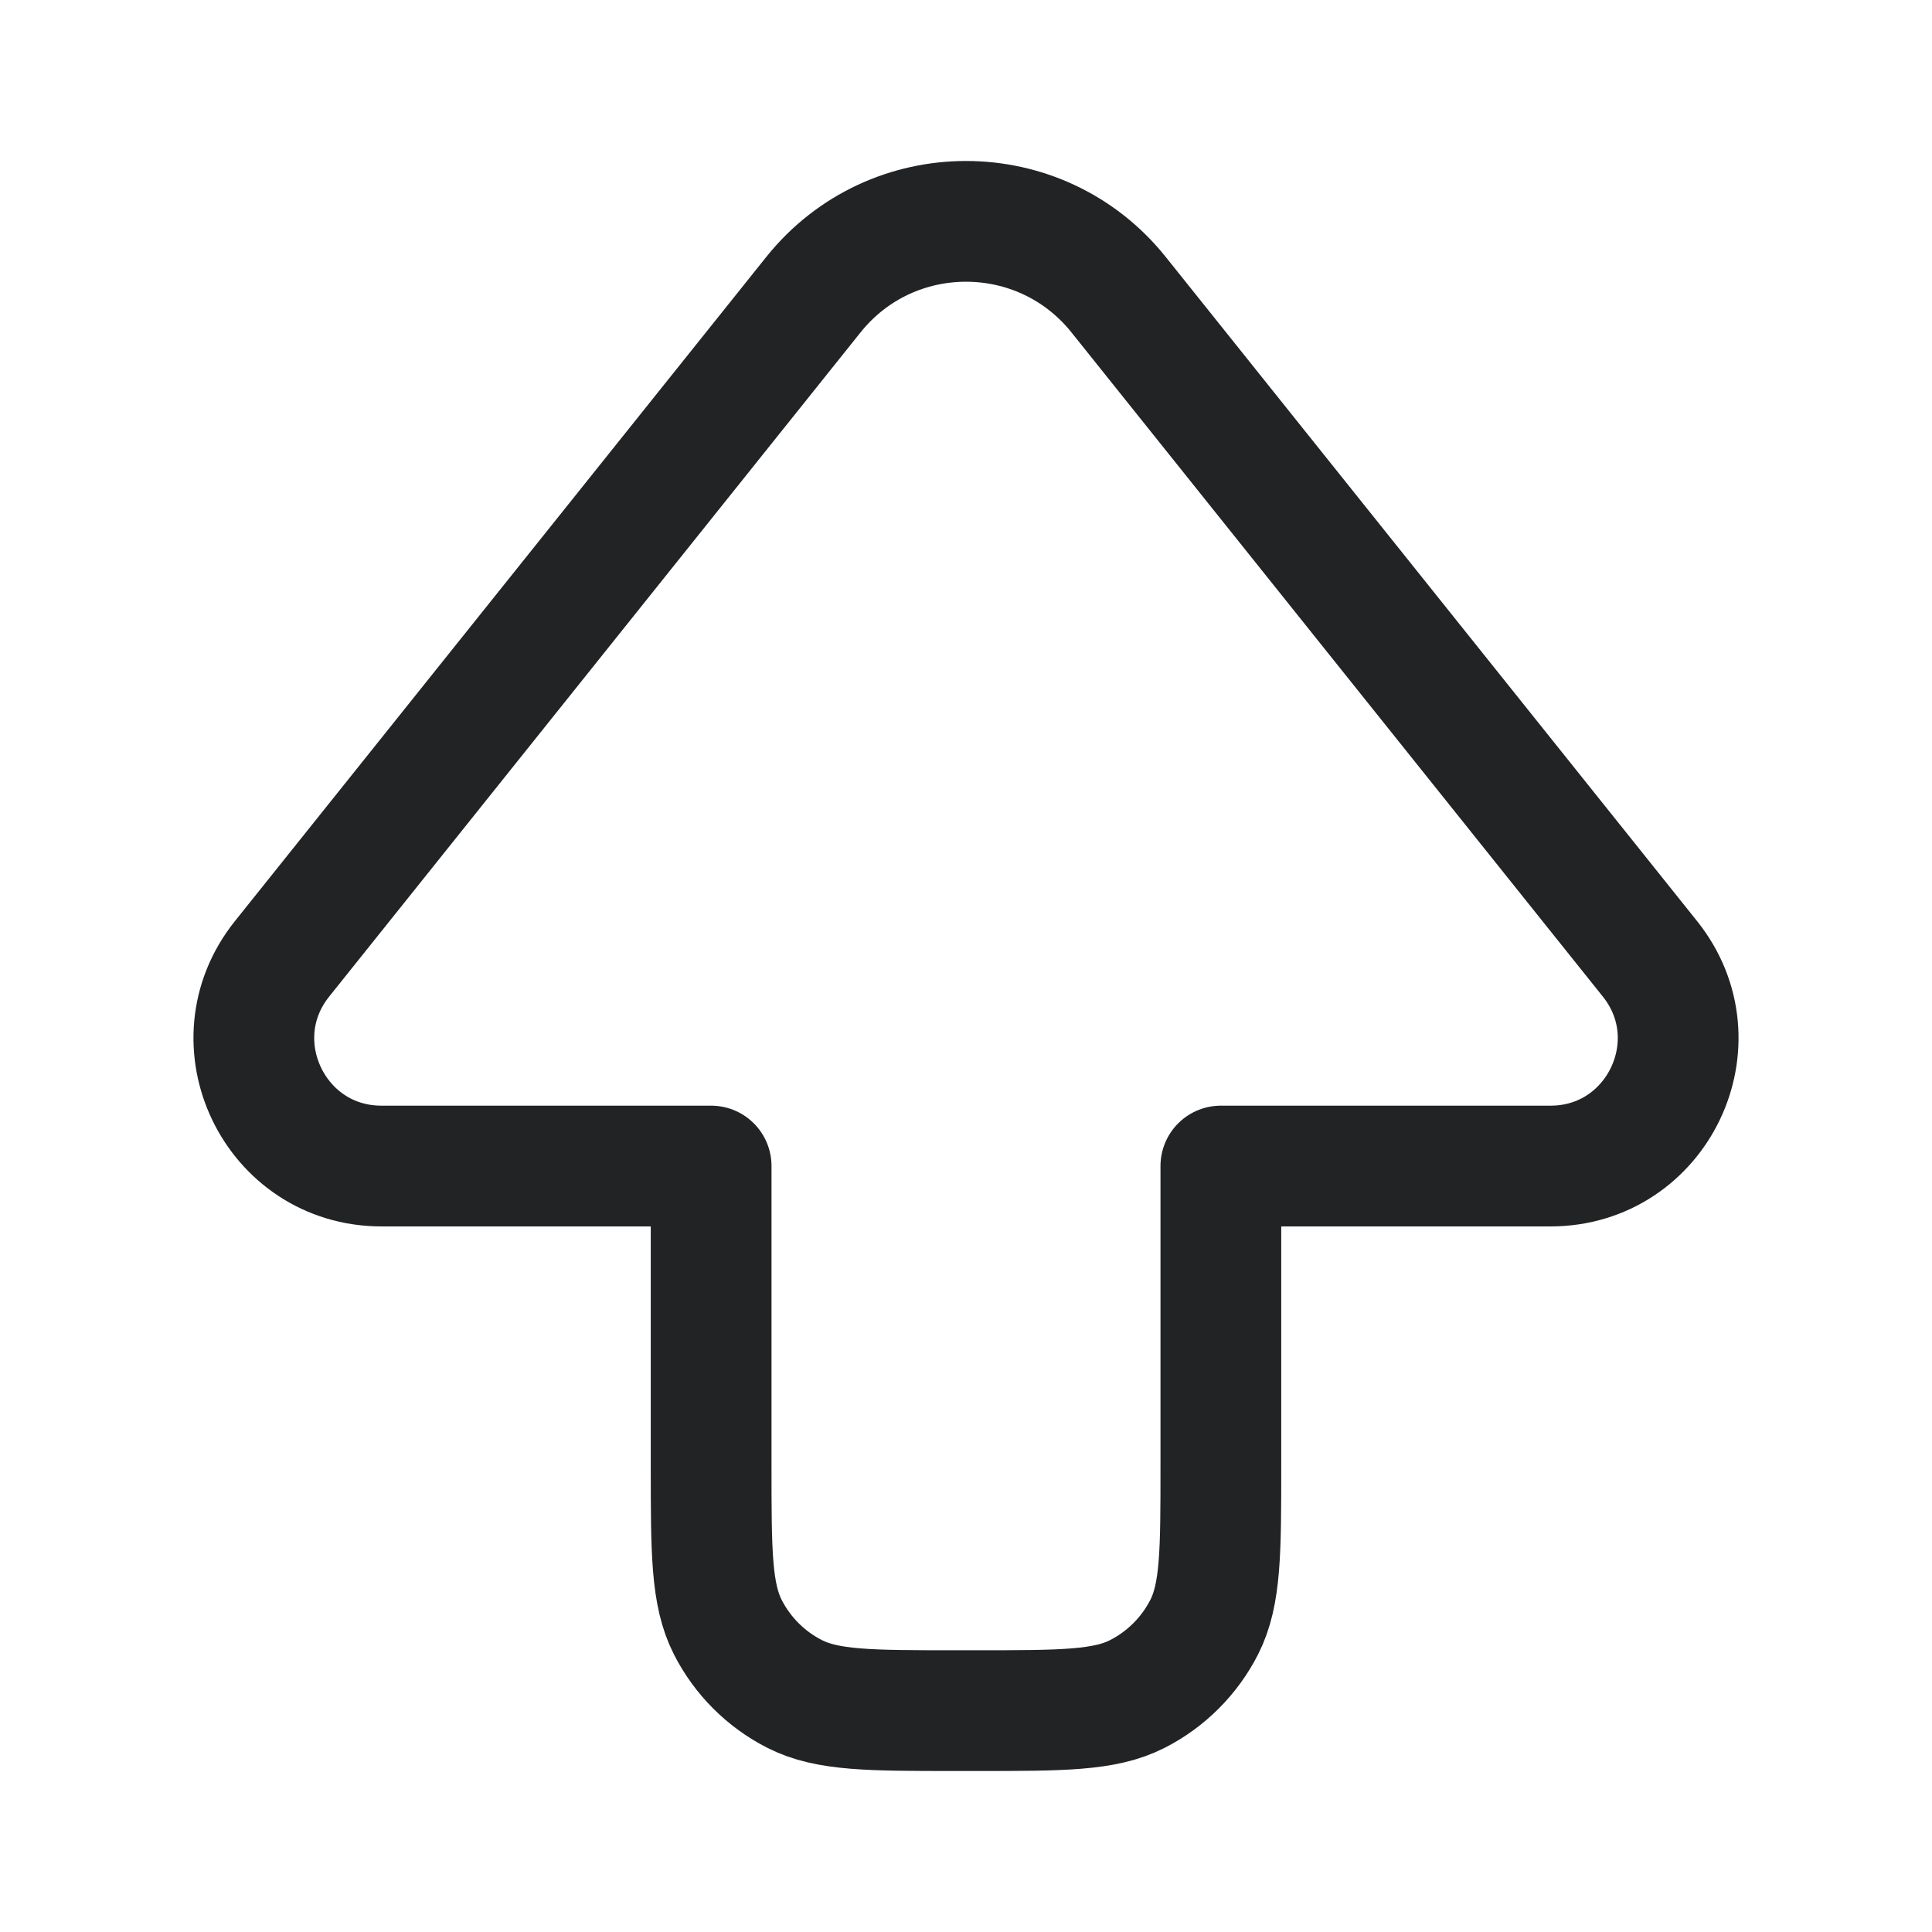
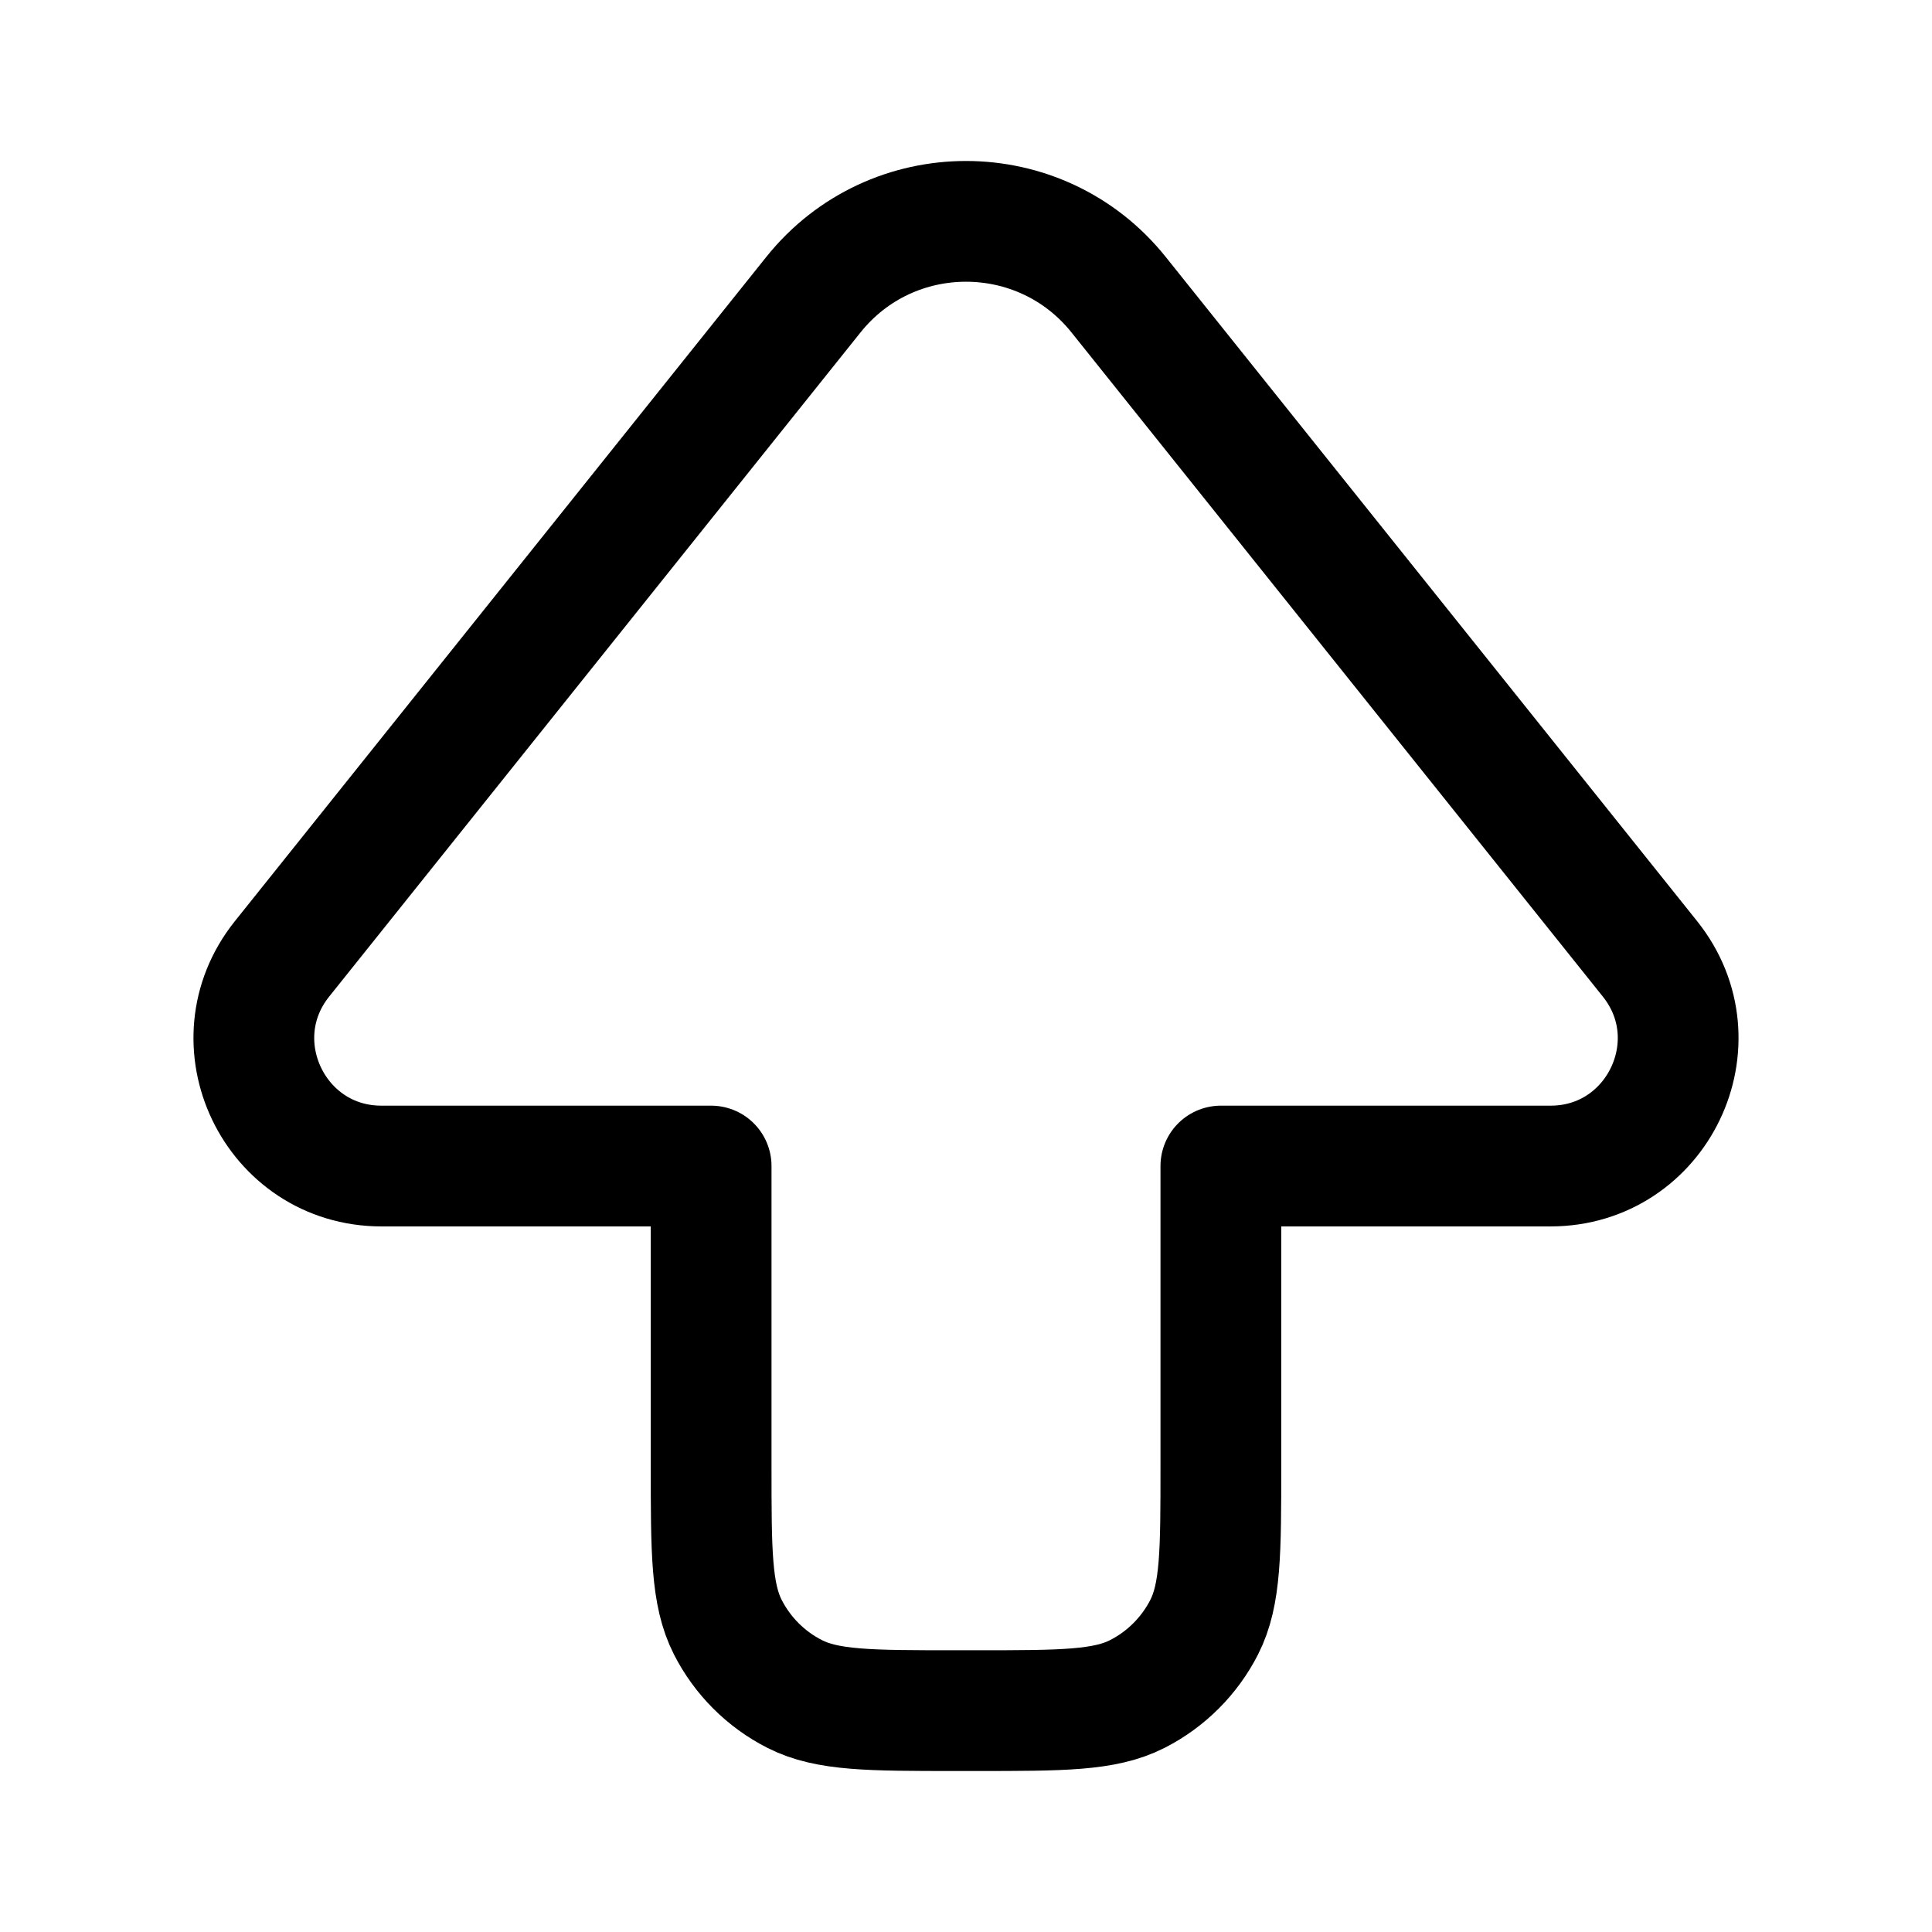
<svg xmlns="http://www.w3.org/2000/svg" width="24" height="24" viewBox="0 0 24 24" fill="none">
-   <path d="M3.503 11.912L10.104 3.661C11.076 2.446 12.924 2.446 13.896 3.661L20.497 11.912C21.326 12.949 20.588 14.485 19.261 14.485H15.166V18.21C15.166 19.274 15.166 19.806 14.959 20.213C14.777 20.57 14.486 20.861 14.129 21.043C13.723 21.25 13.191 21.25 12.127 21.25H11.873C10.809 21.25 10.277 21.25 9.871 21.043C9.513 20.861 9.223 20.57 9.041 20.213C8.834 19.806 8.834 19.274 8.834 18.21V14.485H4.739C3.412 14.485 2.674 12.949 3.503 11.912Z" stroke="#212325" stroke-width="1.5" stroke-linecap="round" stroke-linejoin="round" />
+   <path d="M3.503 11.912L10.104 3.661C11.076 2.446 12.924 2.446 13.896 3.661L20.497 11.912C21.326 12.949 20.588 14.485 19.261 14.485H15.166V18.21C15.166 19.274 15.166 19.806 14.959 20.213C14.777 20.57 14.486 20.861 14.129 21.043C13.723 21.25 13.191 21.25 12.127 21.25H11.873C10.809 21.25 10.277 21.25 9.871 21.043C9.513 20.861 9.223 20.57 9.041 20.213C8.834 19.806 8.834 19.274 8.834 18.21V14.485H4.739C3.412 14.485 2.674 12.949 3.503 11.912Z" stroke="currentColor" stroke-width="1.5" stroke-linecap="round" stroke-linejoin="round" />
</svg>
